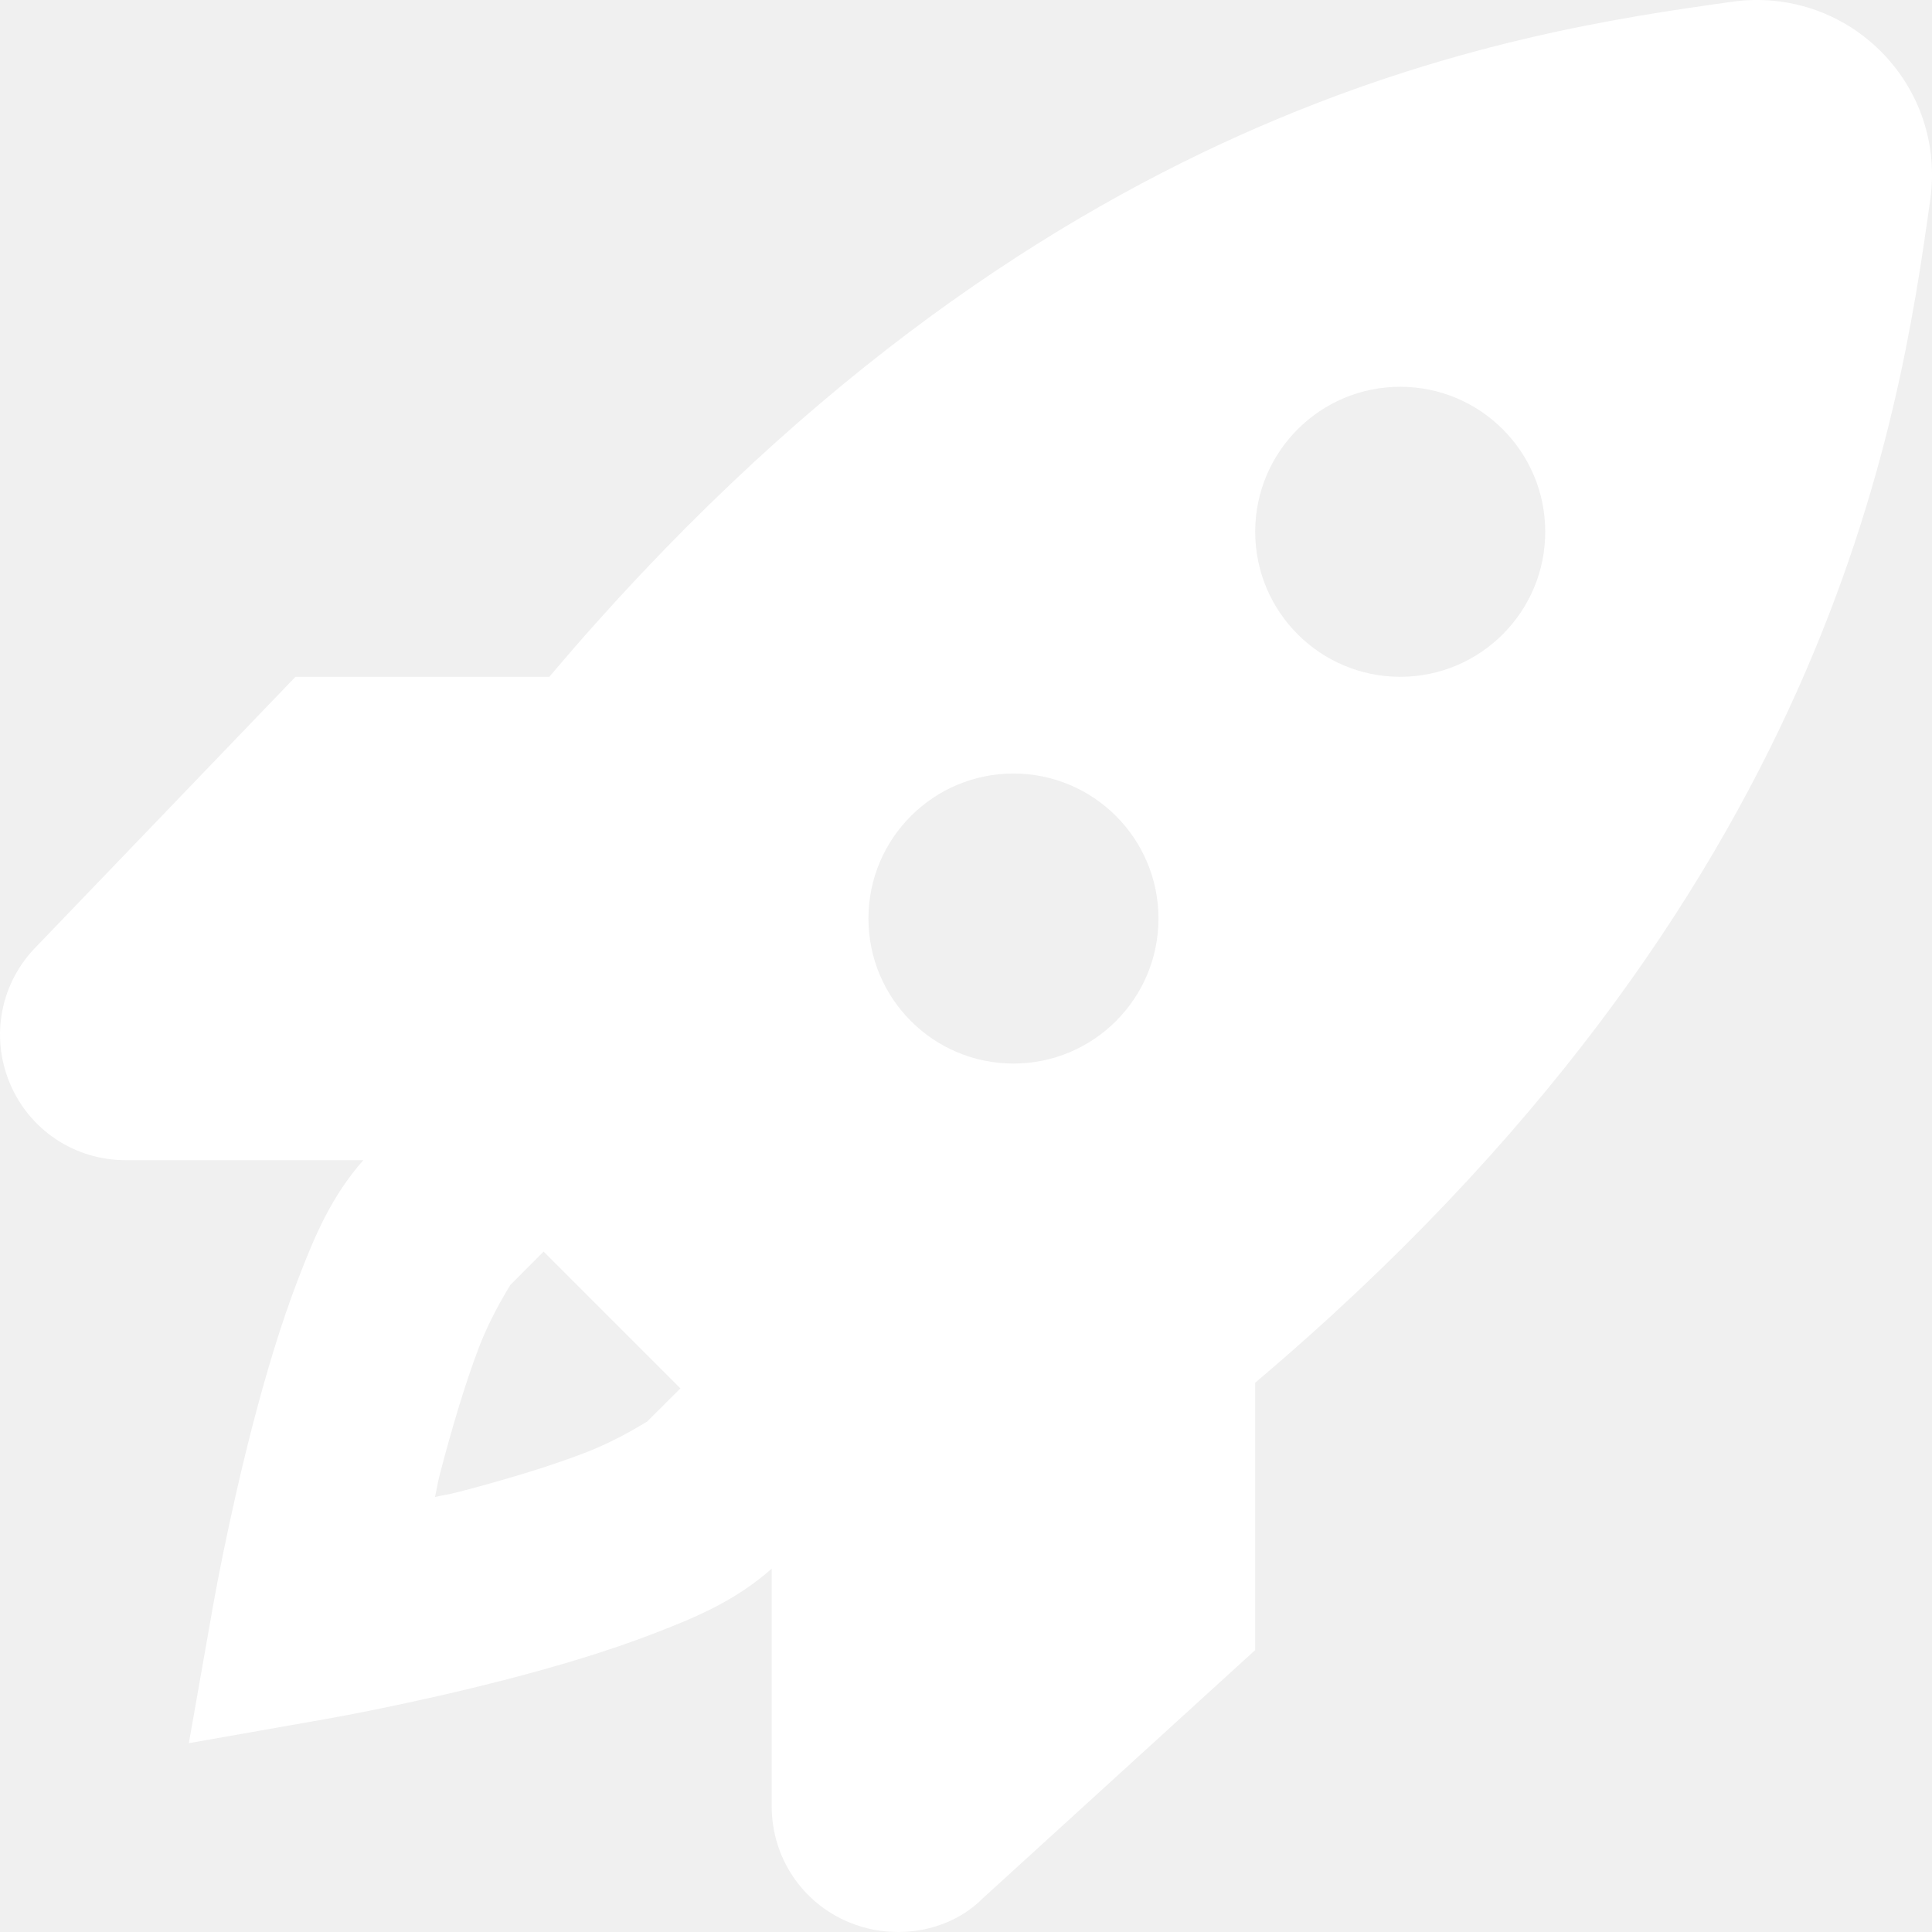
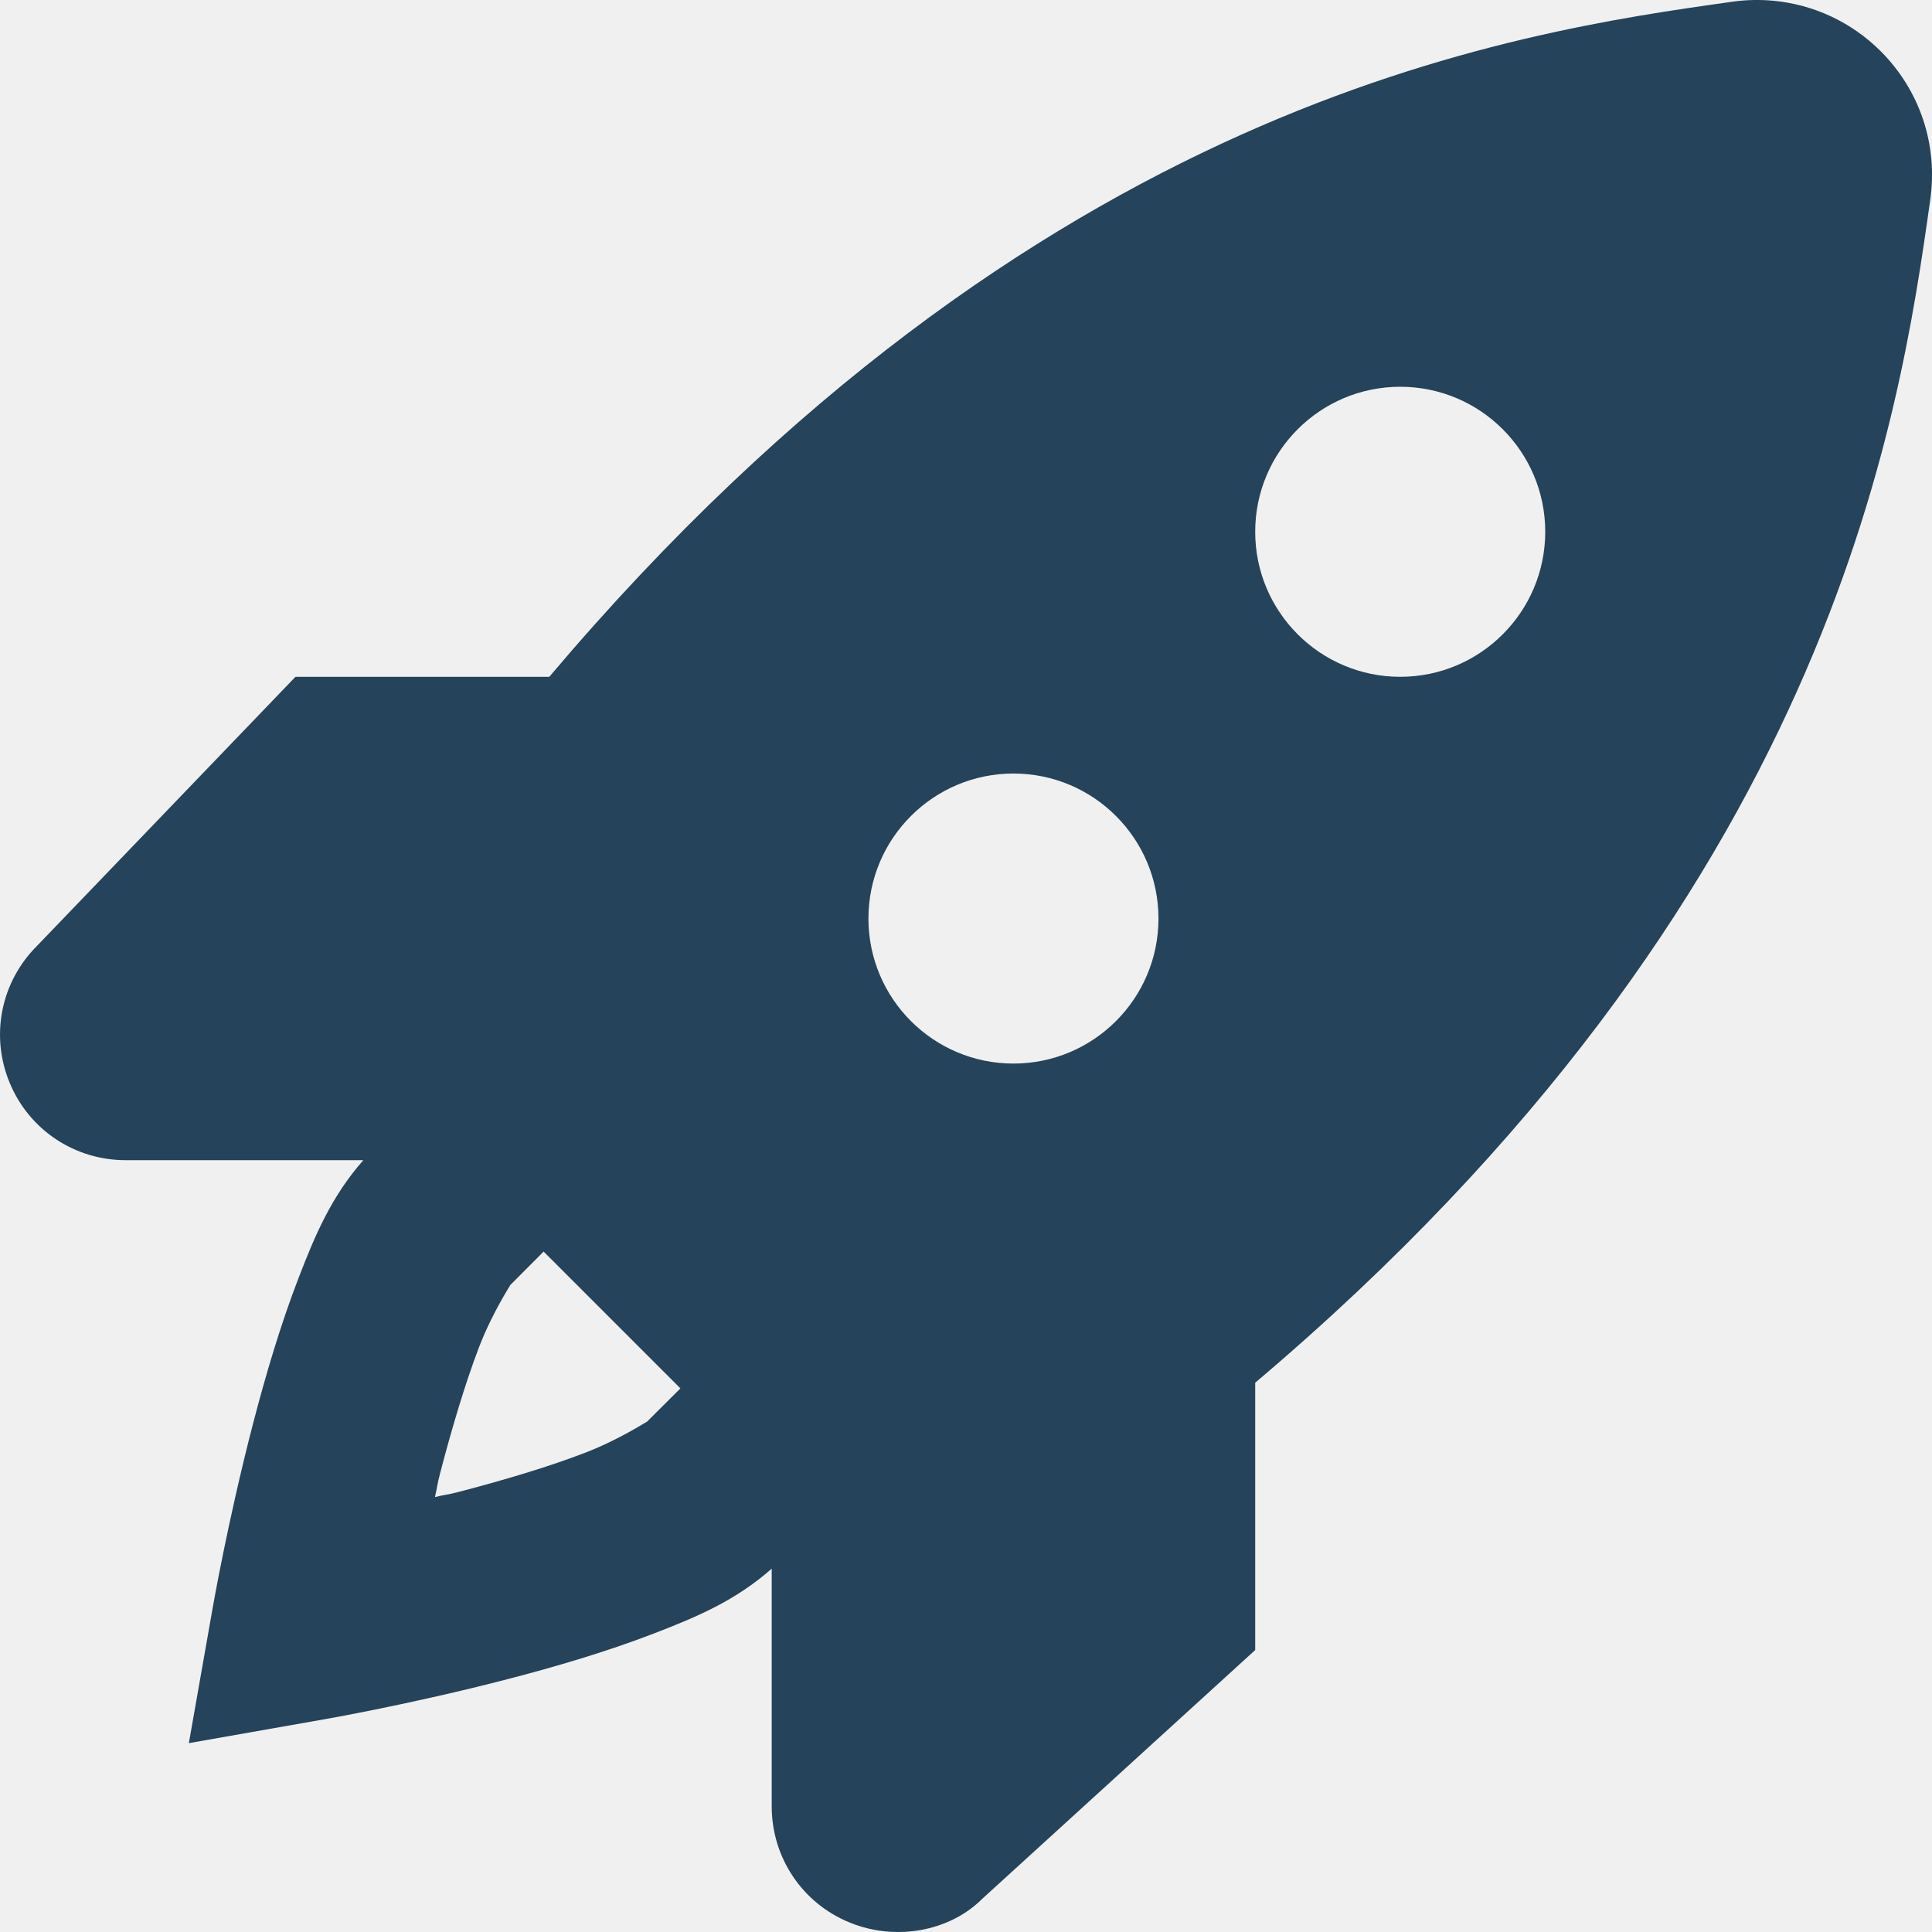
<svg xmlns="http://www.w3.org/2000/svg" width="16px" height="16px" viewBox="0 0 16 16" version="1.1">
  <g id="Page-1" stroke="none" stroke-width="1" fill="none" fill-rule="evenodd">
-     <g id="home-page" transform="translate(-848, -1108)" fill="#FFFFFF" fill-rule="nonzero">
+     <g id="home-page" transform="translate(-848, -1108)" fill="#25435a" fill-rule="nonzero">
      <g id="icons8-rocket" transform="translate(848, 1108)">
        <path d="M14.685,0.006 C14.574,-0.004 14.461,-0.002 14.348,0.014 C12.517,0.271 8.581,0.837 4.549,5.605 L2.447,5.605 L0.305,7.835 C0.007,8.133 -0.082,8.577 0.08,8.967 C0.241,9.357 0.618,9.608 1.04,9.608 L3.009,9.608 C2.745,9.908 2.61,10.227 2.474,10.58 C2.323,10.97 2.198,11.396 2.094,11.796 C1.886,12.598 1.762,13.312 1.762,13.312 L1.564,14.436 L2.688,14.238 C2.688,14.238 3.402,14.114 4.204,13.906 C4.604,13.802 5.03,13.677 5.42,13.526 C5.773,13.39 6.092,13.255 6.391,12.991 L6.391,14.96 C6.391,15.382 6.643,15.76 7.033,15.92 C7.165,15.975 7.302,16 7.438,16 C7.703,16 7.959,15.902 8.138,15.722 L10.395,13.665 L10.395,11.451 C15.161,7.419 15.728,3.483 15.986,1.651 C16.049,1.197 15.9,0.75 15.576,0.425 C15.332,0.181 15.017,0.037 14.685,0.006 Z M11.596,3.203 C12.259,3.203 12.797,3.741 12.797,4.404 C12.797,5.067 12.259,5.605 11.596,5.605 C10.933,5.605 10.395,5.067 10.395,4.404 C10.395,3.741 10.933,3.203 11.596,3.203 Z M8.393,6.406 C9.056,6.406 9.594,6.944 9.594,7.607 C9.594,8.27 9.056,8.808 8.393,8.808 C7.73,8.808 7.192,8.27 7.192,7.607 C7.192,6.944 7.73,6.406 8.393,6.406 Z M4.502,10.365 L5.635,11.498 L5.356,11.776 C5.371,11.761 5.143,11.917 4.843,12.032 C4.543,12.148 4.164,12.26 3.8,12.355 C3.696,12.382 3.701,12.374 3.602,12.398 C3.625,12.299 3.618,12.304 3.645,12.2 C3.74,11.836 3.852,11.457 3.967,11.157 C4.083,10.856 4.238,10.629 4.224,10.644 L4.502,10.365 Z" id="Shape" />
      </g>
    </g>
  </g>
</svg>
